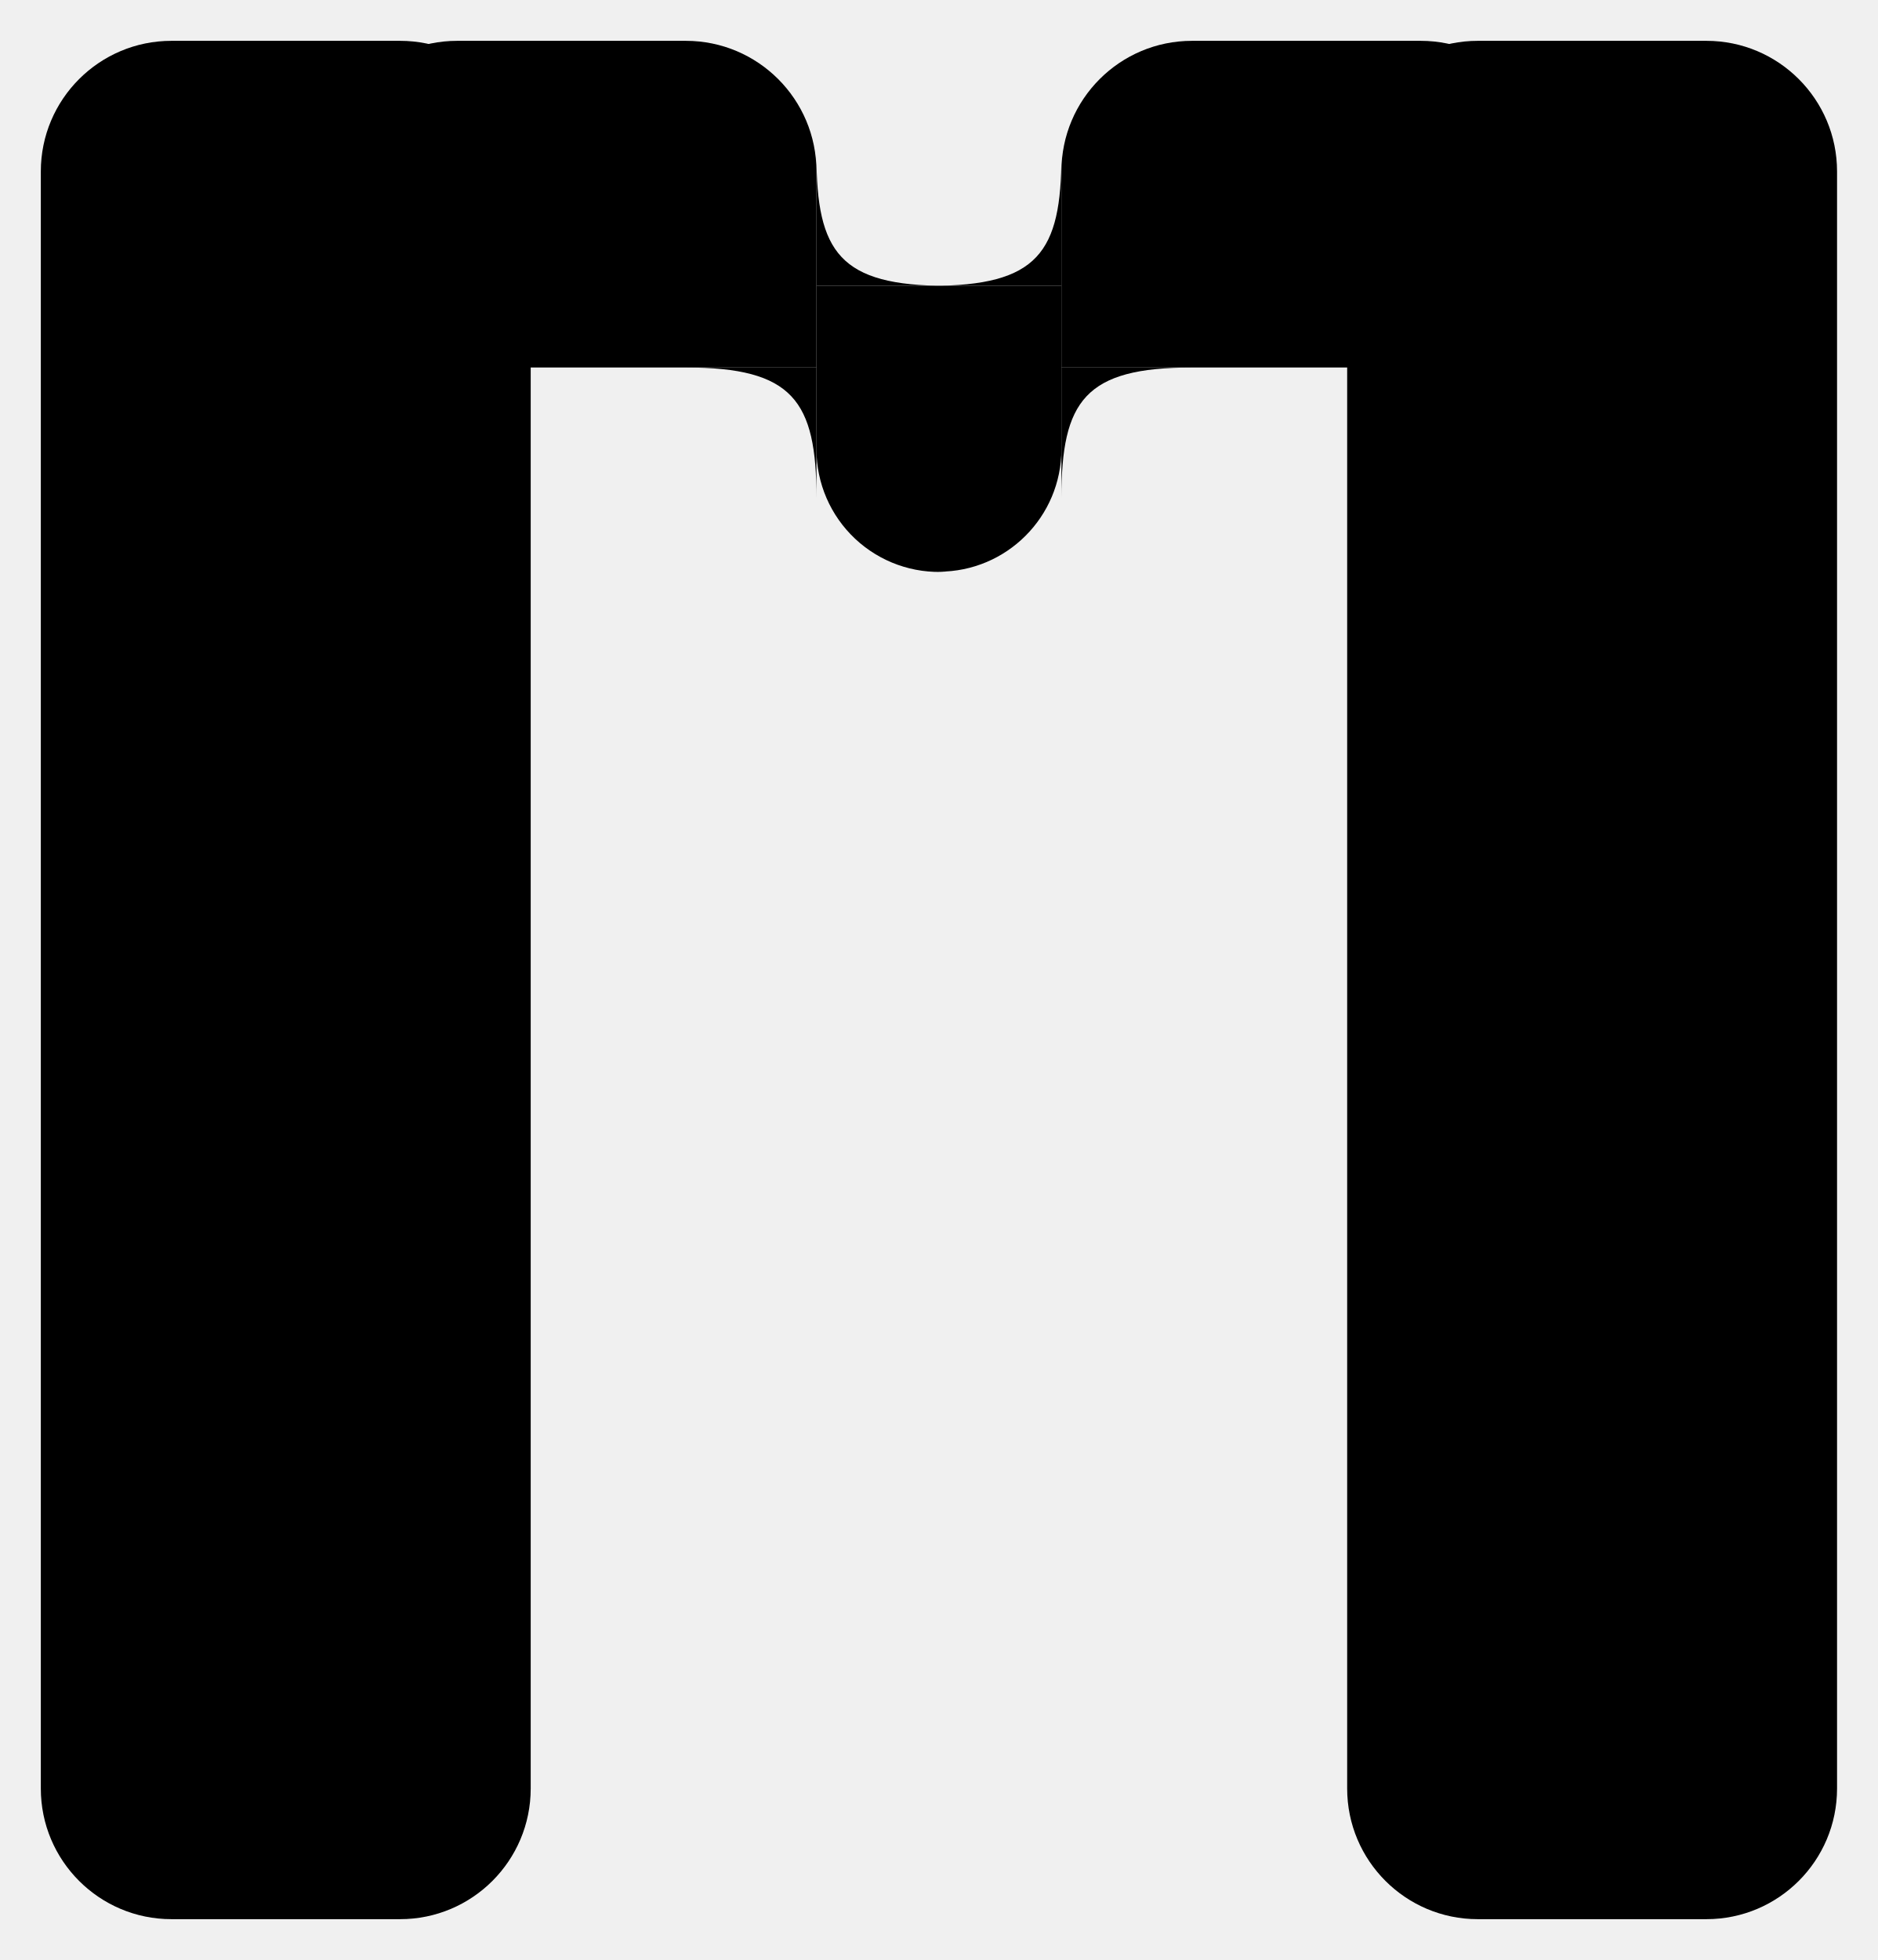
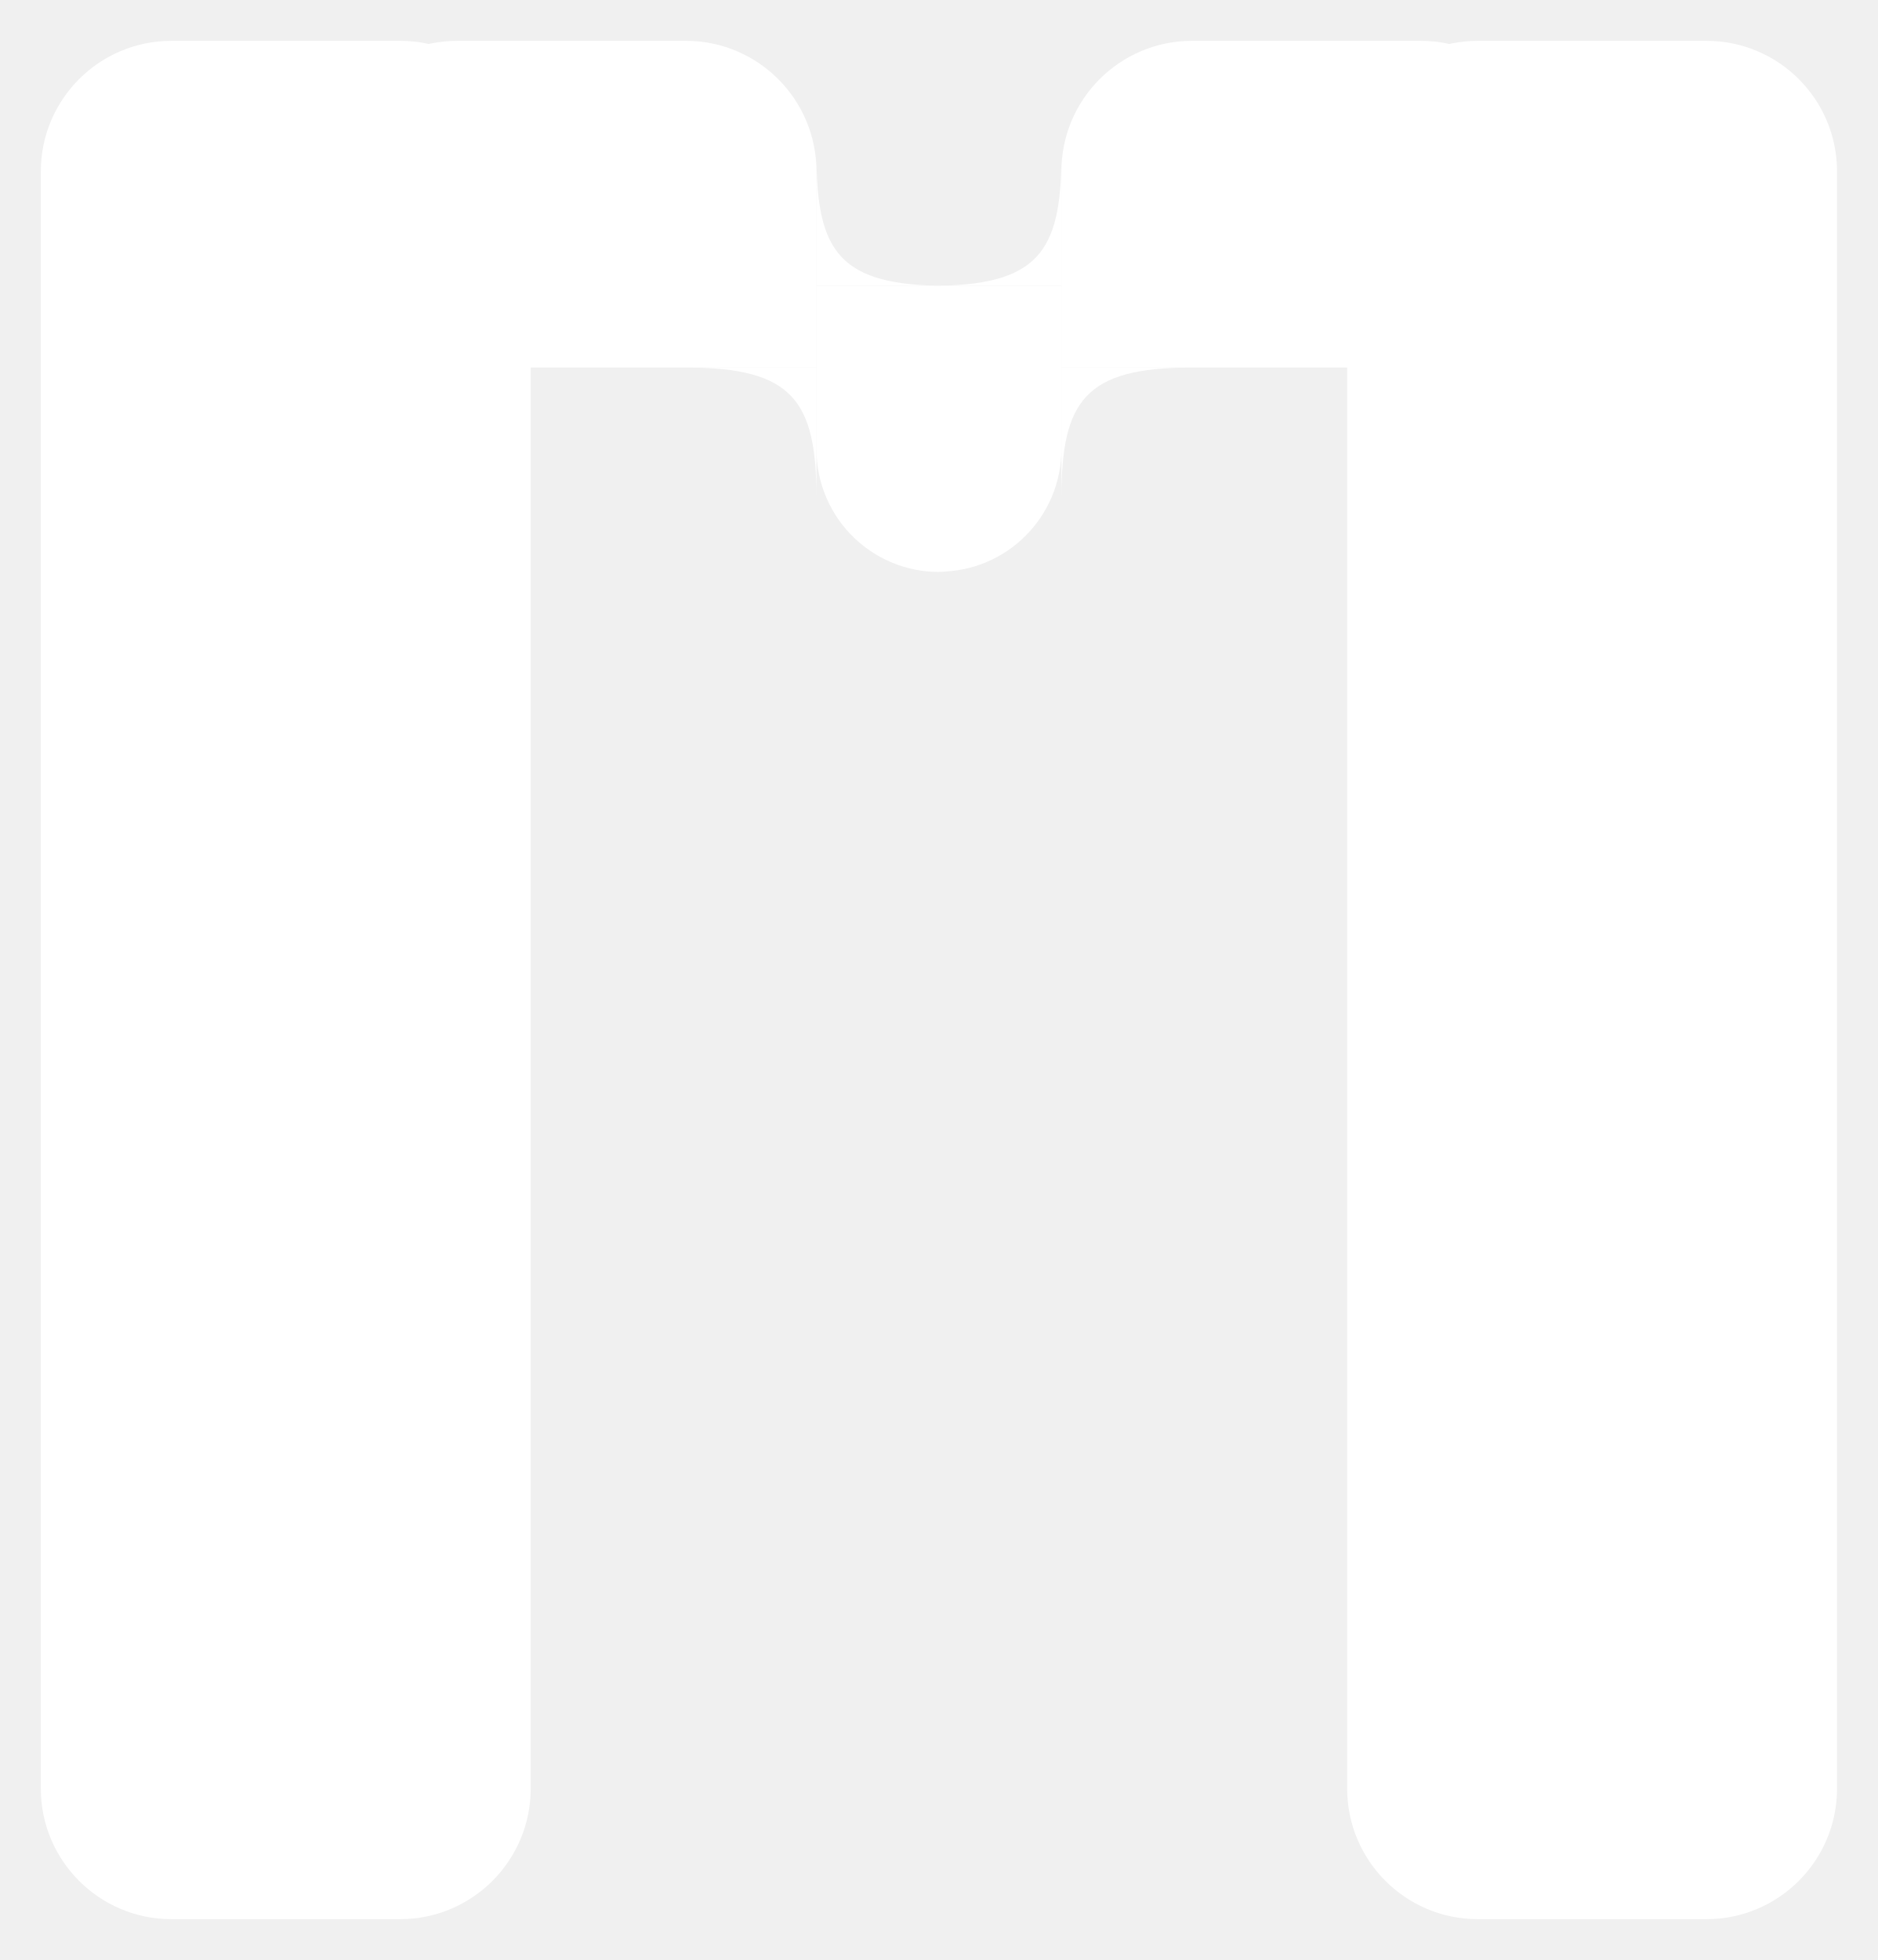
<svg xmlns="http://www.w3.org/2000/svg" width="460" height="480" viewBox="0 0 460 480">
-   <g fill="currentColor" stroke="none" stroke-width="0">
+   <g fill="#fff" stroke="none" stroke-width="0">
    <path d="M 42 10 L 98 10 A 32 32 0 0 1 130 42 L 130 438 A 32 32 0 0 1 98 470 L 42 470 A 32 32 0 0 1 10 438 L 10 42 A 32 32 0 0 1 42 10 Z" />
    <path d="M 362 10 L 418 10 A 32 32 0 0 1 450 42 L 450 438 A 32 32 0 0 1 418 470 L 362 470 A 32 32 0 0 1 330 438 L 330 42 A 32 32 0 0 1 362 10 Z" />
    <path d="M 200 70 L 260 70 L 260 70 L 260 110 A 30 30 0 0 1 230 140 L 232 140 A 30 30 0 0 1 200 110 L 200 70 L 200 70 Z" />
    <path d="M 112 10 L 168 10 A 32 32 0 0 1 200 42 L 200 90 L 200 90 L 112 90 A 32 32 0 0 1 80 58 L 80 42 A 32 32 0 0 1 112 10 Z" />
    <path d="M 292 10 L 348 10 A 32 32 0 0 1 380 42 L 380 58 A 32 32 0 0 1 348 90 L 260 90 L 260 90 L 260 42 A 32 32 0 0 1 292 10 Z" />
    <path d="M 0 0 C 0 -23.872 -5.76 -32 -32 -32 H 0 Z" transform="translate(200, 122)" />
    <path d="M 0 0 C 0 -23.872 5.76 -32 32 -32 H 0 Z" transform="translate(260, 122)" />
    <path d="M 0 0 C 0 23.872 5.76 32 32 32 H 0 Z" transform="translate(200, 38)" />
    <path d="M 0 0 C 0 23.872 -5.76 32 -32 32 H 0 Z" transform="translate(260, 38)" />
  </g>
</svg>
